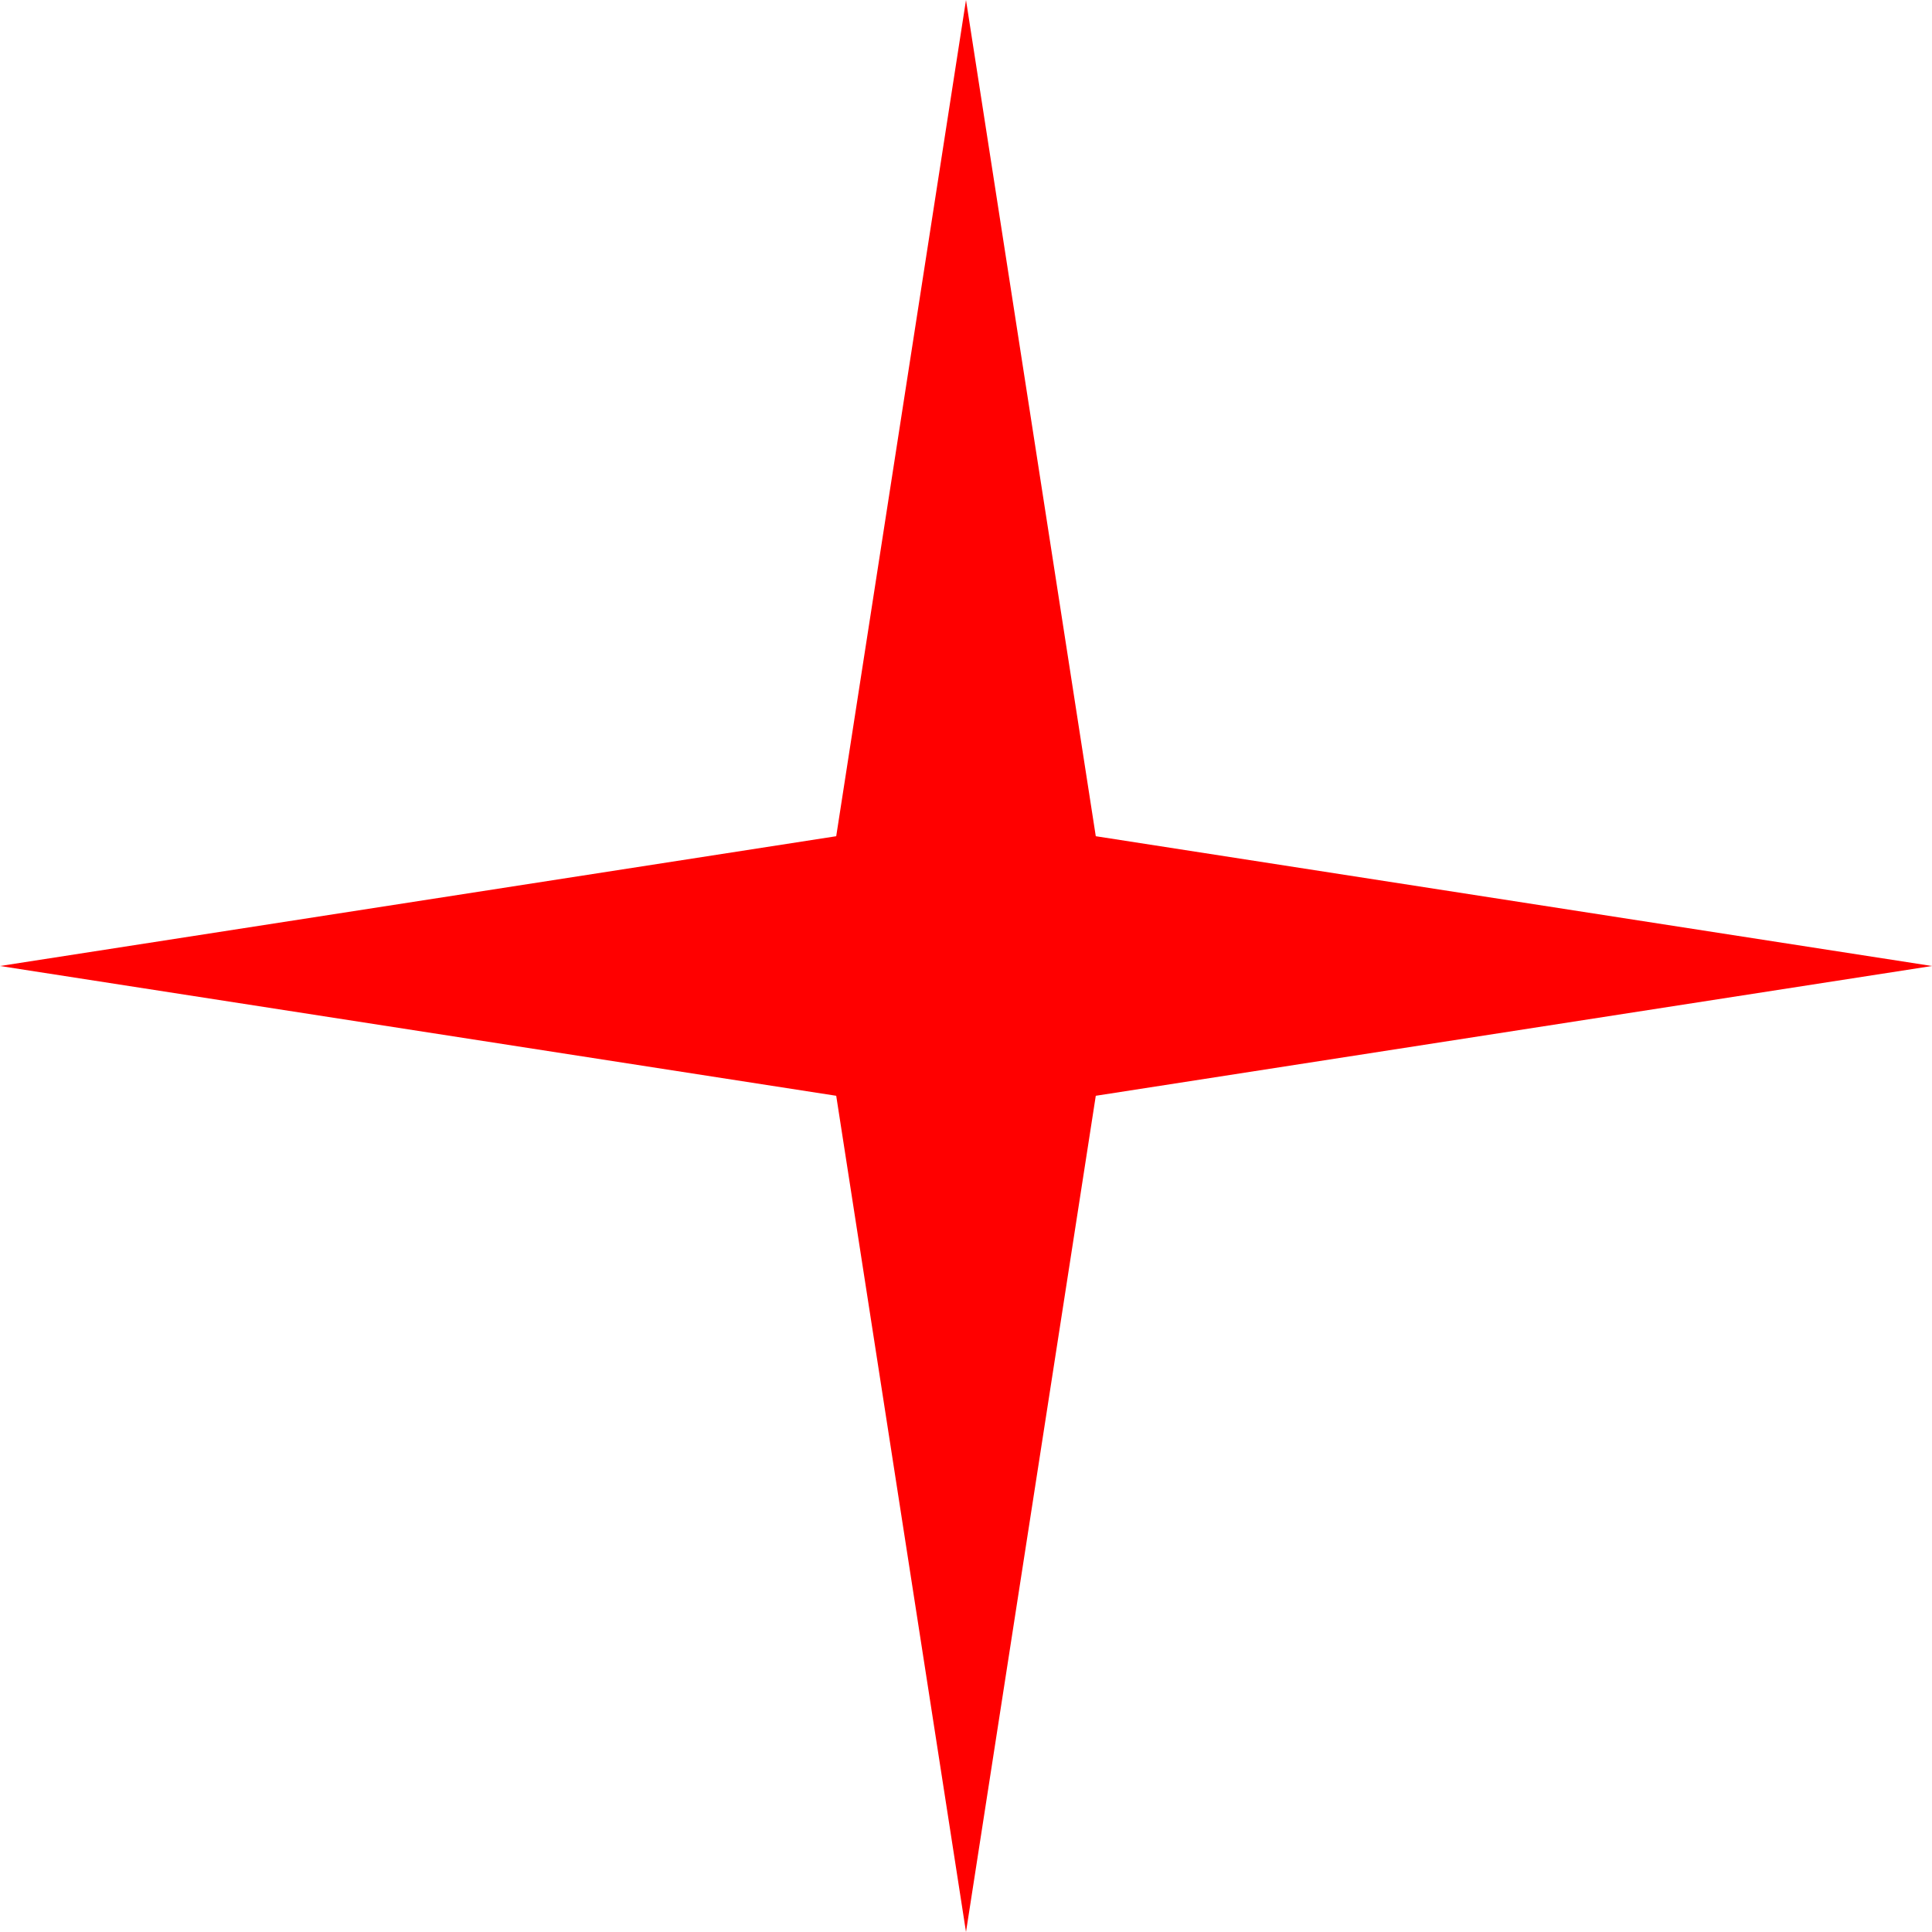
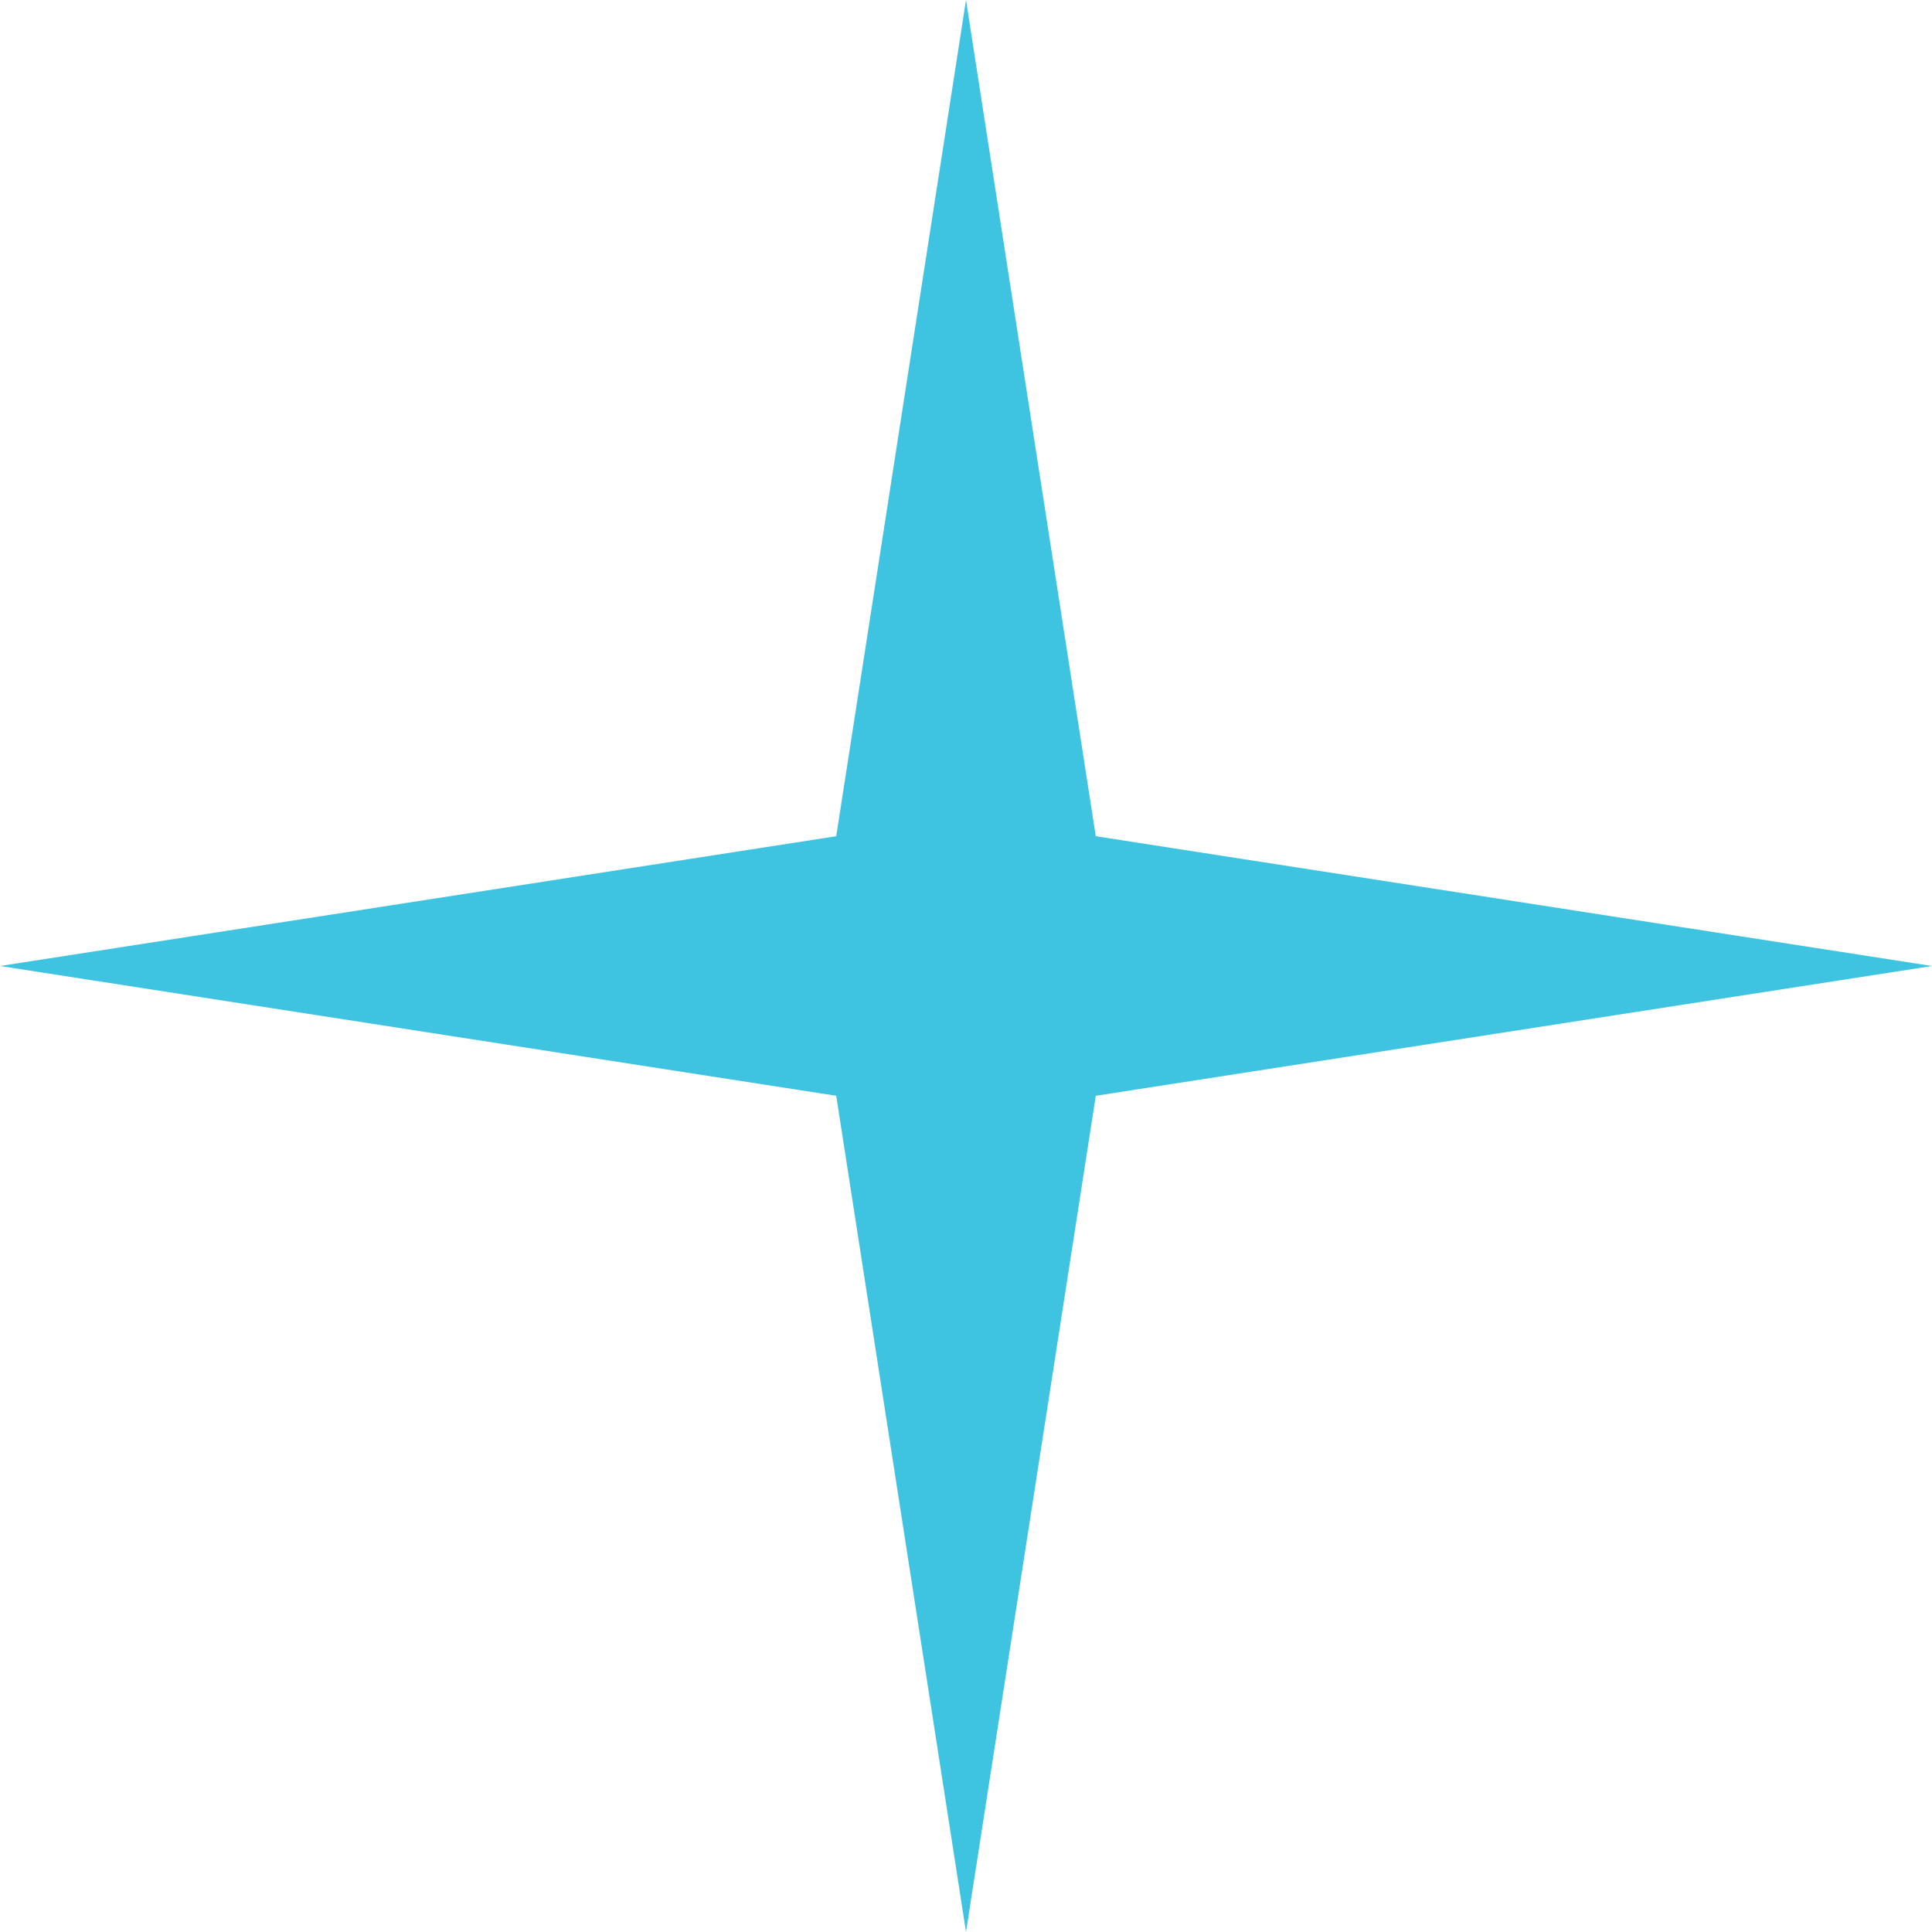
<svg xmlns="http://www.w3.org/2000/svg" width="1508" height="1508" viewBox="0 0 1508 1508" fill="none">
-   <path d="M754 0L855.3 652.7L1508 754L855.3 855.3L754 1508L652.7 855.3L0 754L652.7 652.7L754 0Z" fill="#FF0000" />
+   <path d="M754 0L855.3 652.7L1508 754L855.3 855.3L754 1508L652.7 855.3L0 754L652.7 652.7L754 0Z" fill="#3EC4E1" />
</svg>
